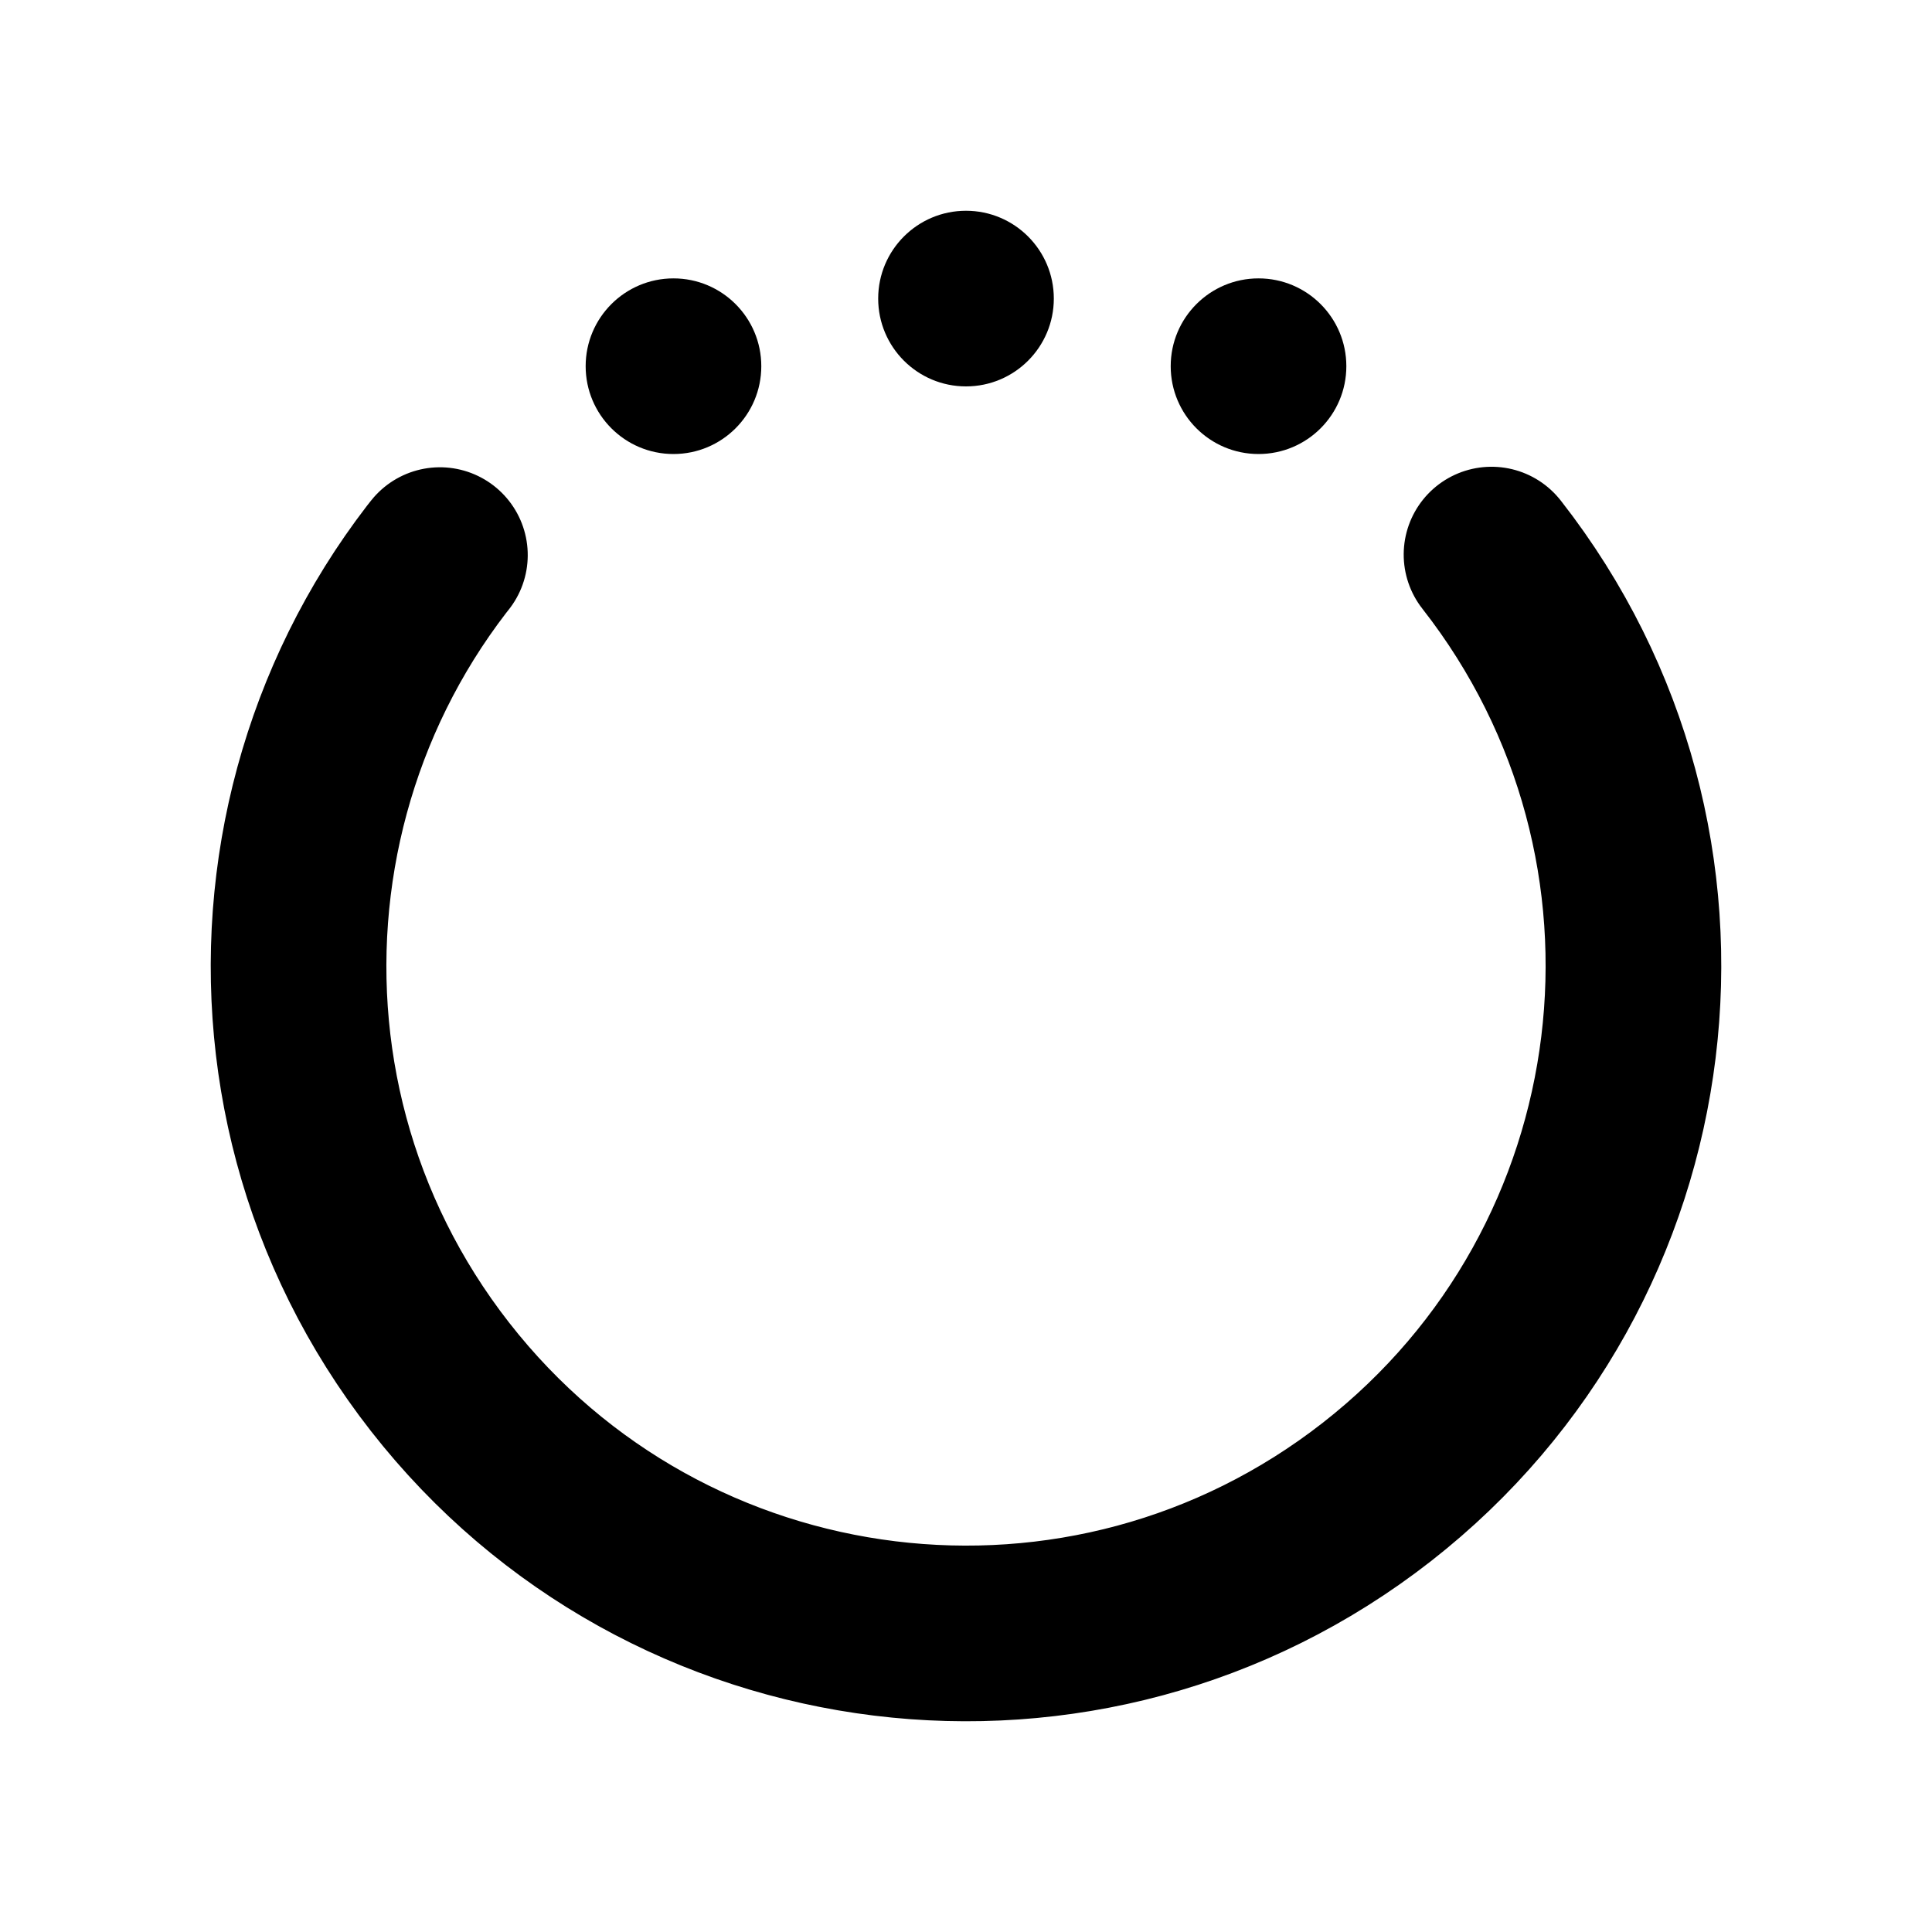
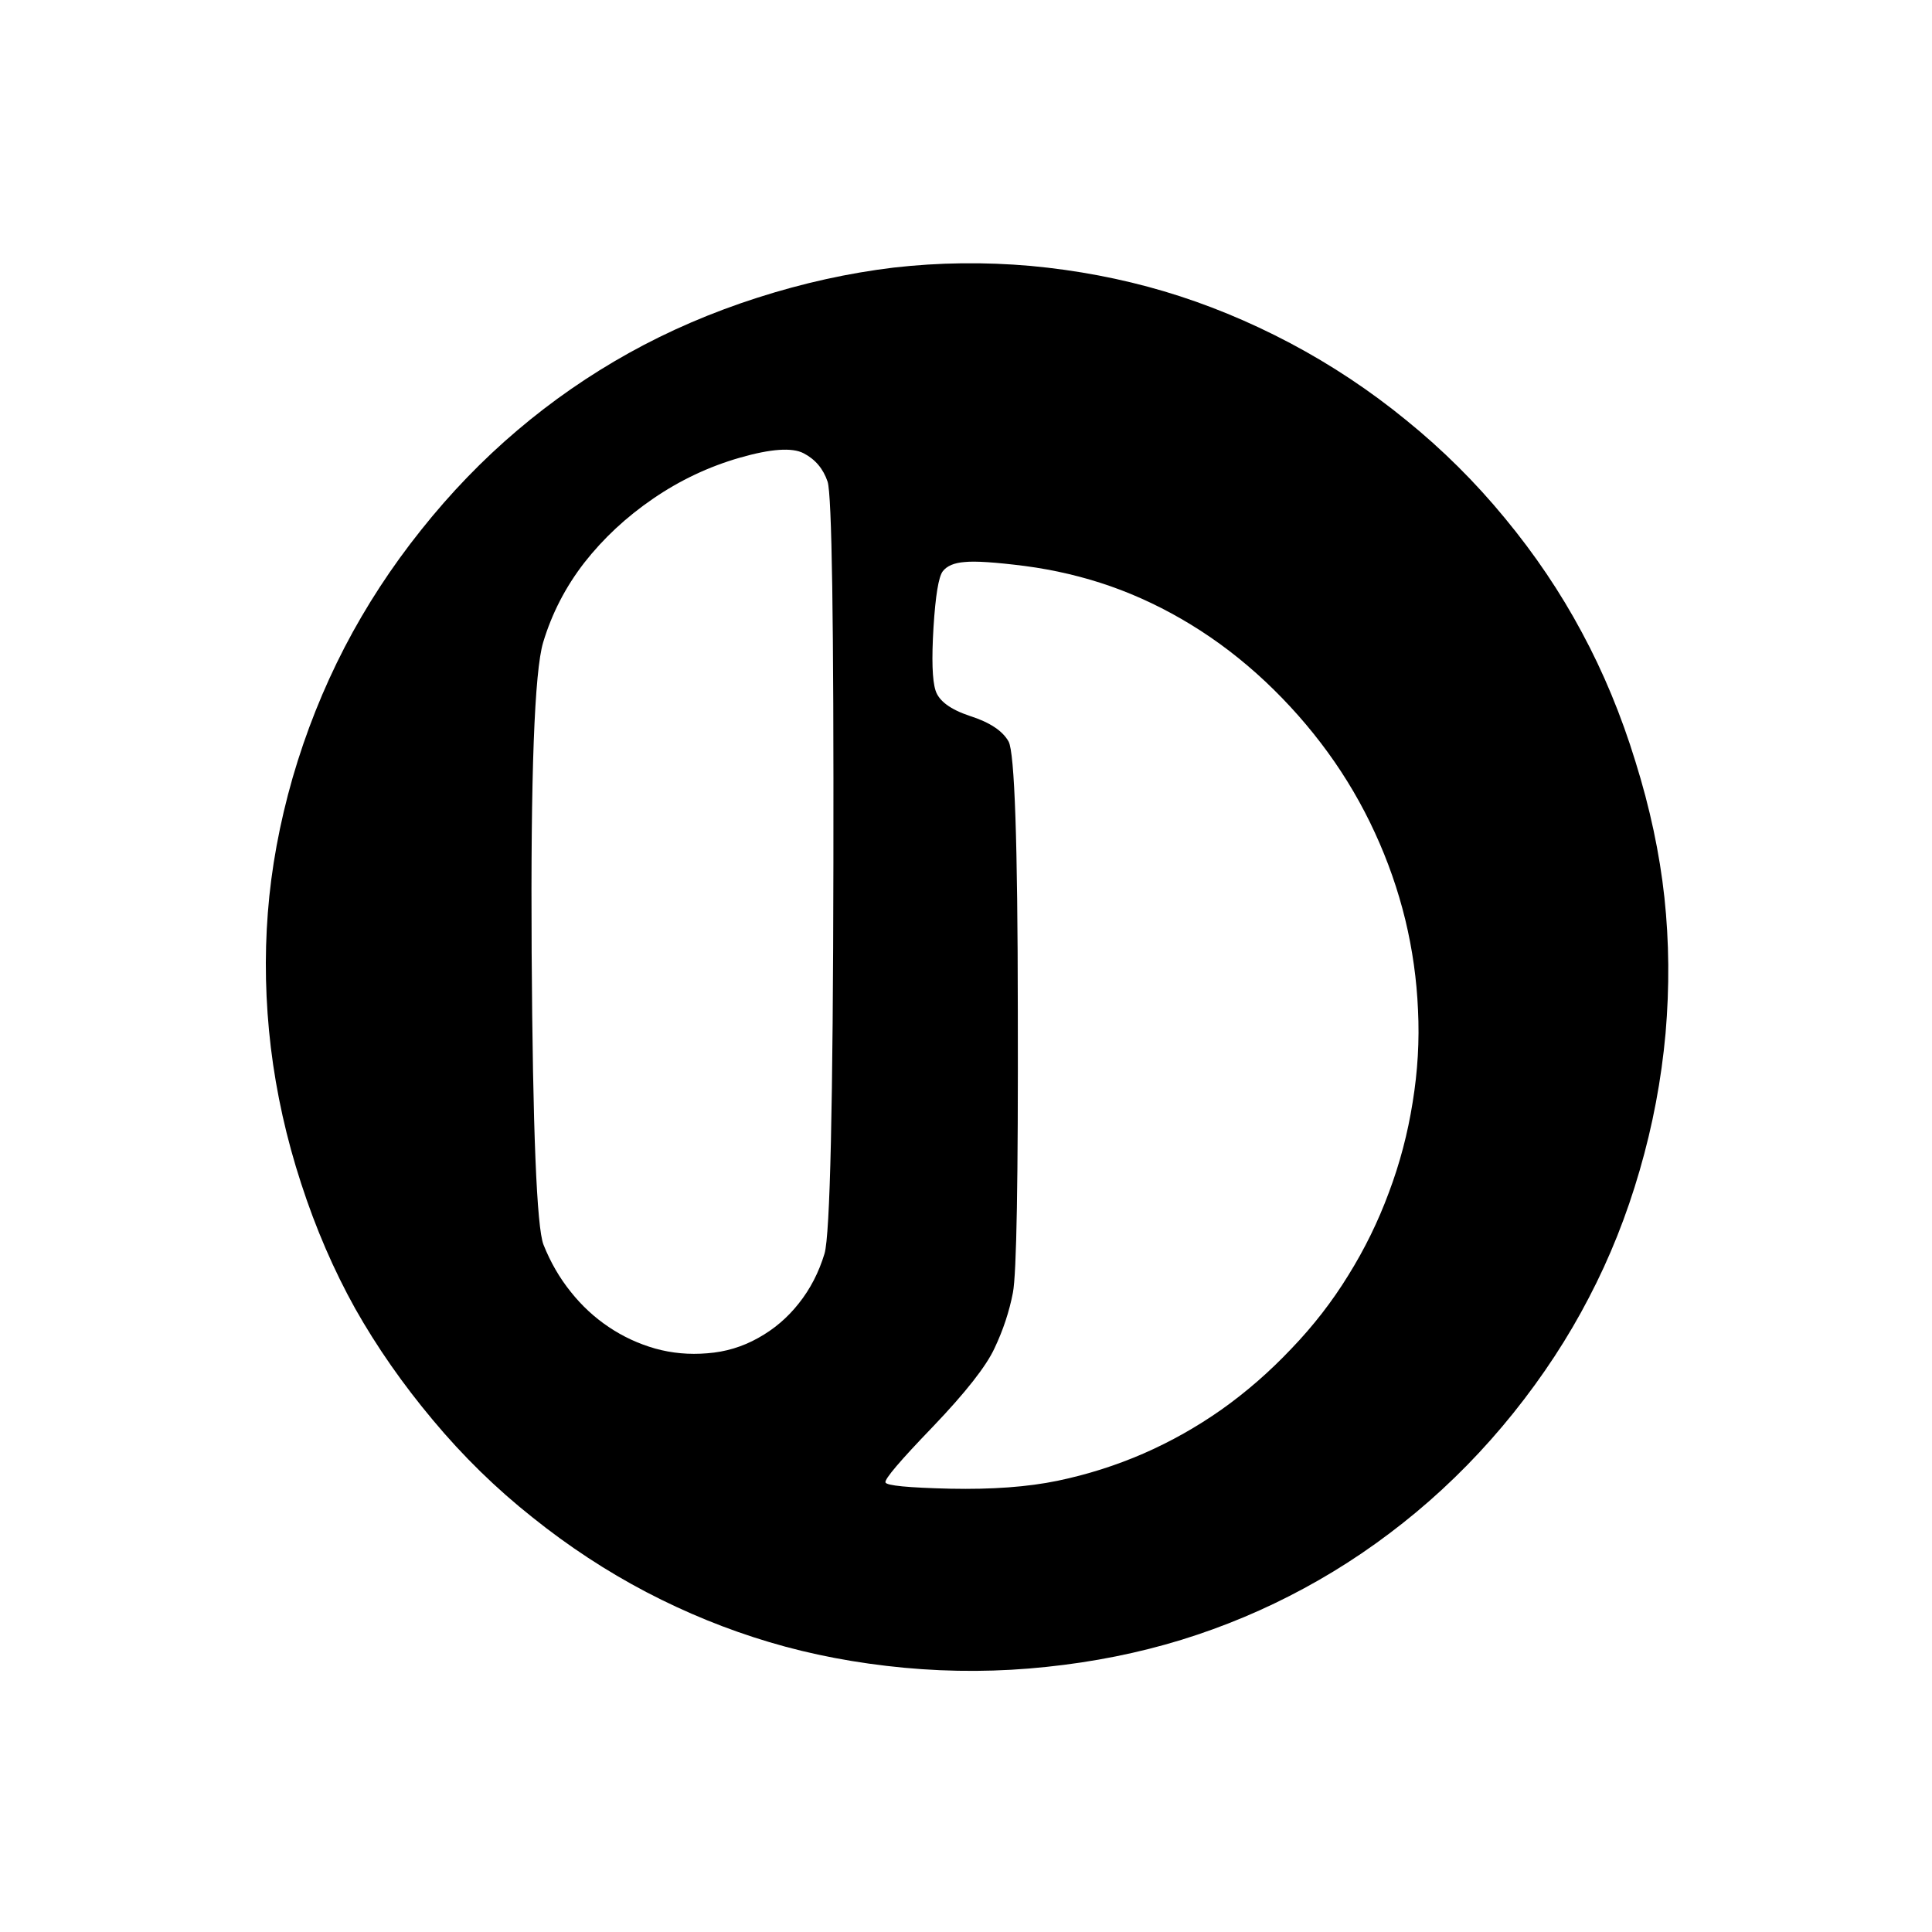
<svg xmlns="http://www.w3.org/2000/svg" width="22" height="22" viewBox="0 0 22 22">
-   <g fill="none" stroke="#000" stroke-linecap="round" stroke-linejoin="round">
-     <circle cx="11" cy="11" r="7.6" stroke-width="2" stroke-dasharray="33.96 13.79" transform="rotate(-38 11 11)" />
-     <g fill="#000" stroke="none">
-       <circle cx="7.669" cy="4.17" r="1" />
-       <circle cx="11" cy="3.4" r="1" />
-       <circle cx="14.331" cy="4.17" r="1" />
-     </g>
-   </g>
+   <path fill="#000000" fill-rule="evenodd" d="M 10.177 3.047 Q 9.404 3.140 8.625 3.390 Q 7.845 3.640 7.163 4.019 Q 6.482 4.398 5.890 4.901 Q 5.298 5.403 4.796 6.034 Q 4.290 6.667 3.924 7.371 Q 3.558 8.078 3.332 8.857 Q 3.108 9.639 3.050 10.393 Q 2.991 11.149 3.084 11.928 Q 3.179 12.710 3.429 13.476 Q 3.678 14.243 4.044 14.900 Q 4.415 15.557 4.929 16.170 Q 5.444 16.788 6.064 17.279 Q 6.680 17.773 7.361 18.130 Q 8.041 18.485 8.760 18.699 Q 9.480 18.914 10.296 18.991 Q 11.112 19.067 11.917 18.981 Q 12.723 18.897 13.453 18.673 Q 14.185 18.447 14.852 18.085 Q 15.522 17.723 16.125 17.221 Q 16.730 16.717 17.234 16.089 Q 17.740 15.458 18.093 14.777 Q 18.449 14.097 18.671 13.328 Q 18.894 12.561 18.966 11.767 Q 19.034 10.976 18.953 10.220 Q 18.871 9.465 18.623 8.672 Q 18.380 7.880 18.012 7.199 Q 17.648 6.519 17.137 5.901 Q 16.631 5.285 16.013 4.785 Q 15.397 4.281 14.691 3.907 Q 13.985 3.534 13.255 3.317 Q 12.525 3.101 11.736 3.028 Q 10.950 2.959 10.177 3.047 Z  M 11.67 6.445 Q 12.178 6.512 12.647 6.676 Q 13.119 6.842 13.565 7.115 Q 14.01 7.387 14.409 7.761 Q 14.805 8.134 15.12 8.567 Q 15.434 8.999 15.656 9.482 Q 15.878 9.964 16.002 10.472 Q 16.125 10.981 16.147 11.5 Q 16.173 12.021 16.086 12.553 Q 16.002 13.084 15.815 13.58 Q 15.632 14.075 15.354 14.521 Q 15.079 14.969 14.704 15.359 Q 14.334 15.75 13.911 16.05 Q 13.489 16.347 13.02 16.552 Q 12.55 16.756 12.042 16.862 Q 11.534 16.967 10.819 16.952 Q 10.104 16.935 10.083 16.881 Q 10.063 16.827 10.623 16.246 Q 11.183 15.66 11.325 15.352 Q 11.472 15.042 11.534 14.721 Q 11.597 14.398 11.59 11.512 Q 11.588 8.631 11.485 8.444 Q 11.383 8.261 11.045 8.153 Q 10.709 8.041 10.653 7.862 Q 10.597 7.688 10.63 7.143 Q 10.664 6.601 10.735 6.506 Q 10.806 6.413 10.985 6.4 Q 11.166 6.381 11.67 6.445 Z  M 9.152 5.162 Q 9.35 5.265 9.424 5.485 Q 9.497 5.707 9.49 9.829 Q 9.484 13.952 9.389 14.275 Q 9.292 14.596 9.096 14.842 Q 8.903 15.087 8.633 15.236 Q 8.364 15.387 8.054 15.41 Q 7.746 15.436 7.46 15.356 Q 7.176 15.275 6.932 15.111 Q 6.687 14.947 6.499 14.71 Q 6.308 14.473 6.189 14.174 Q 6.073 13.879 6.054 10.845 Q 6.036 7.811 6.185 7.315 Q 6.334 6.82 6.654 6.407 Q 6.98 5.991 7.436 5.679 Q 7.895 5.364 8.424 5.212 Q 8.956 5.059 9.152 5.162 Z" />
</svg>
